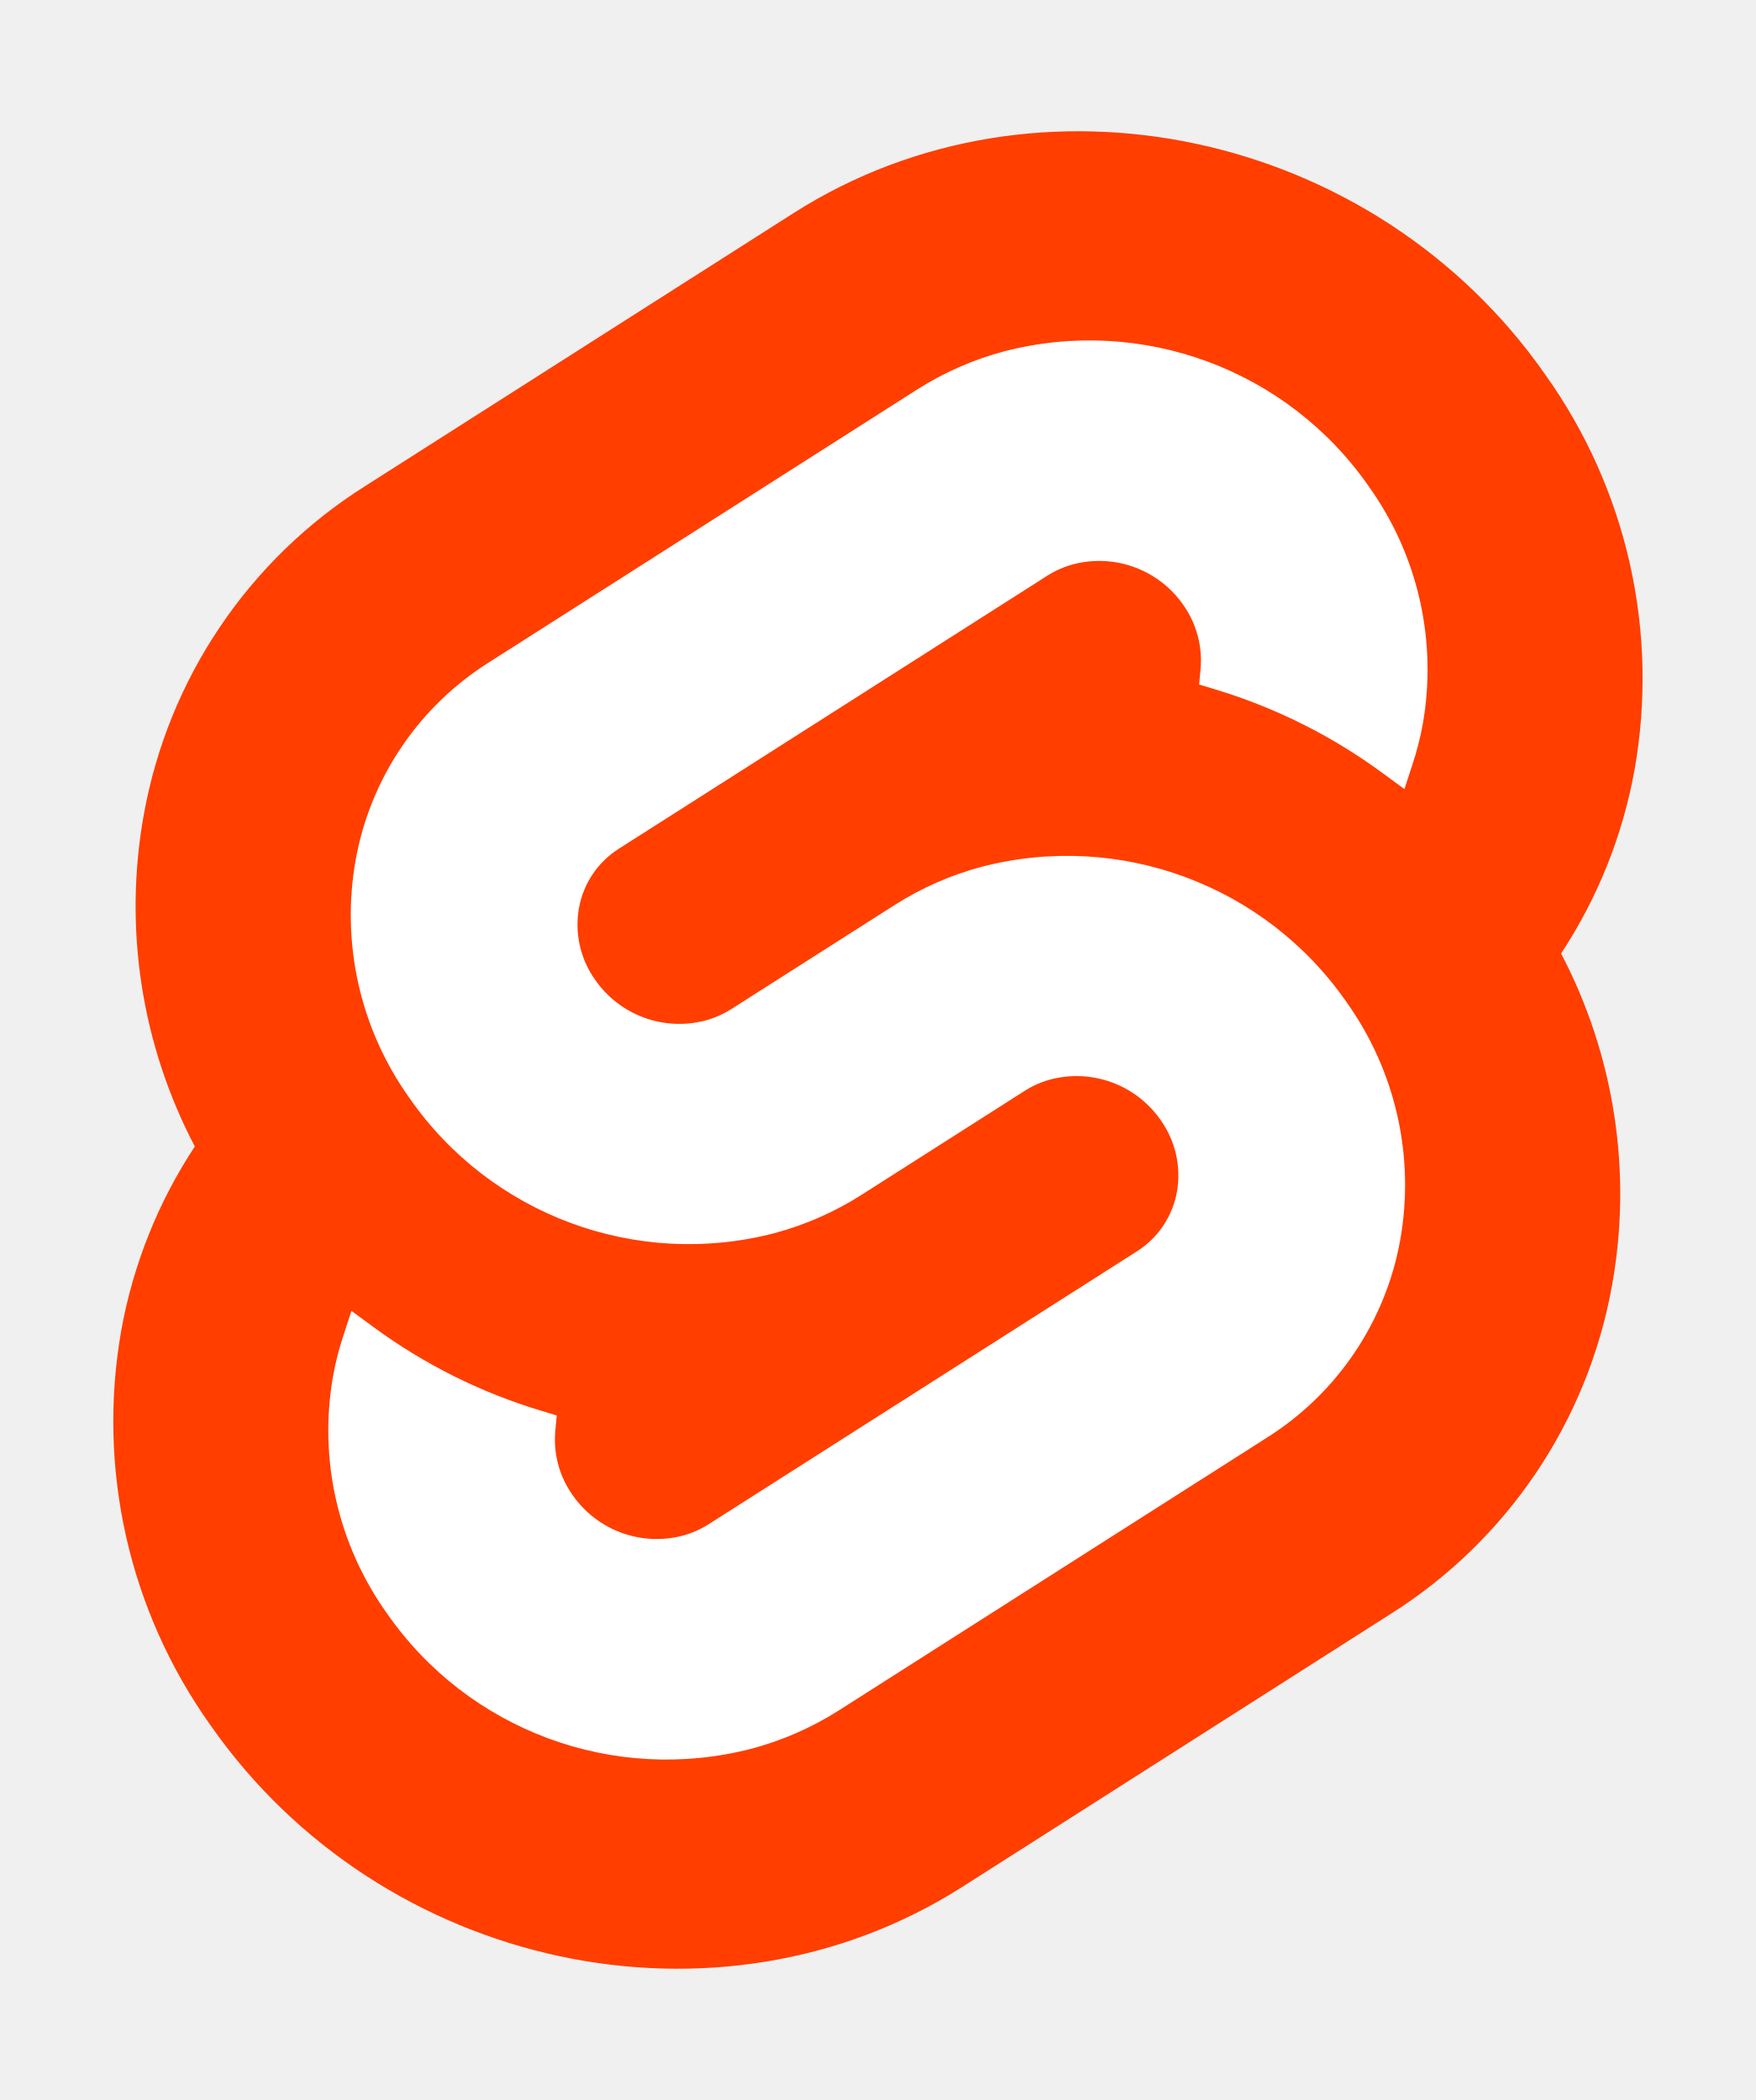
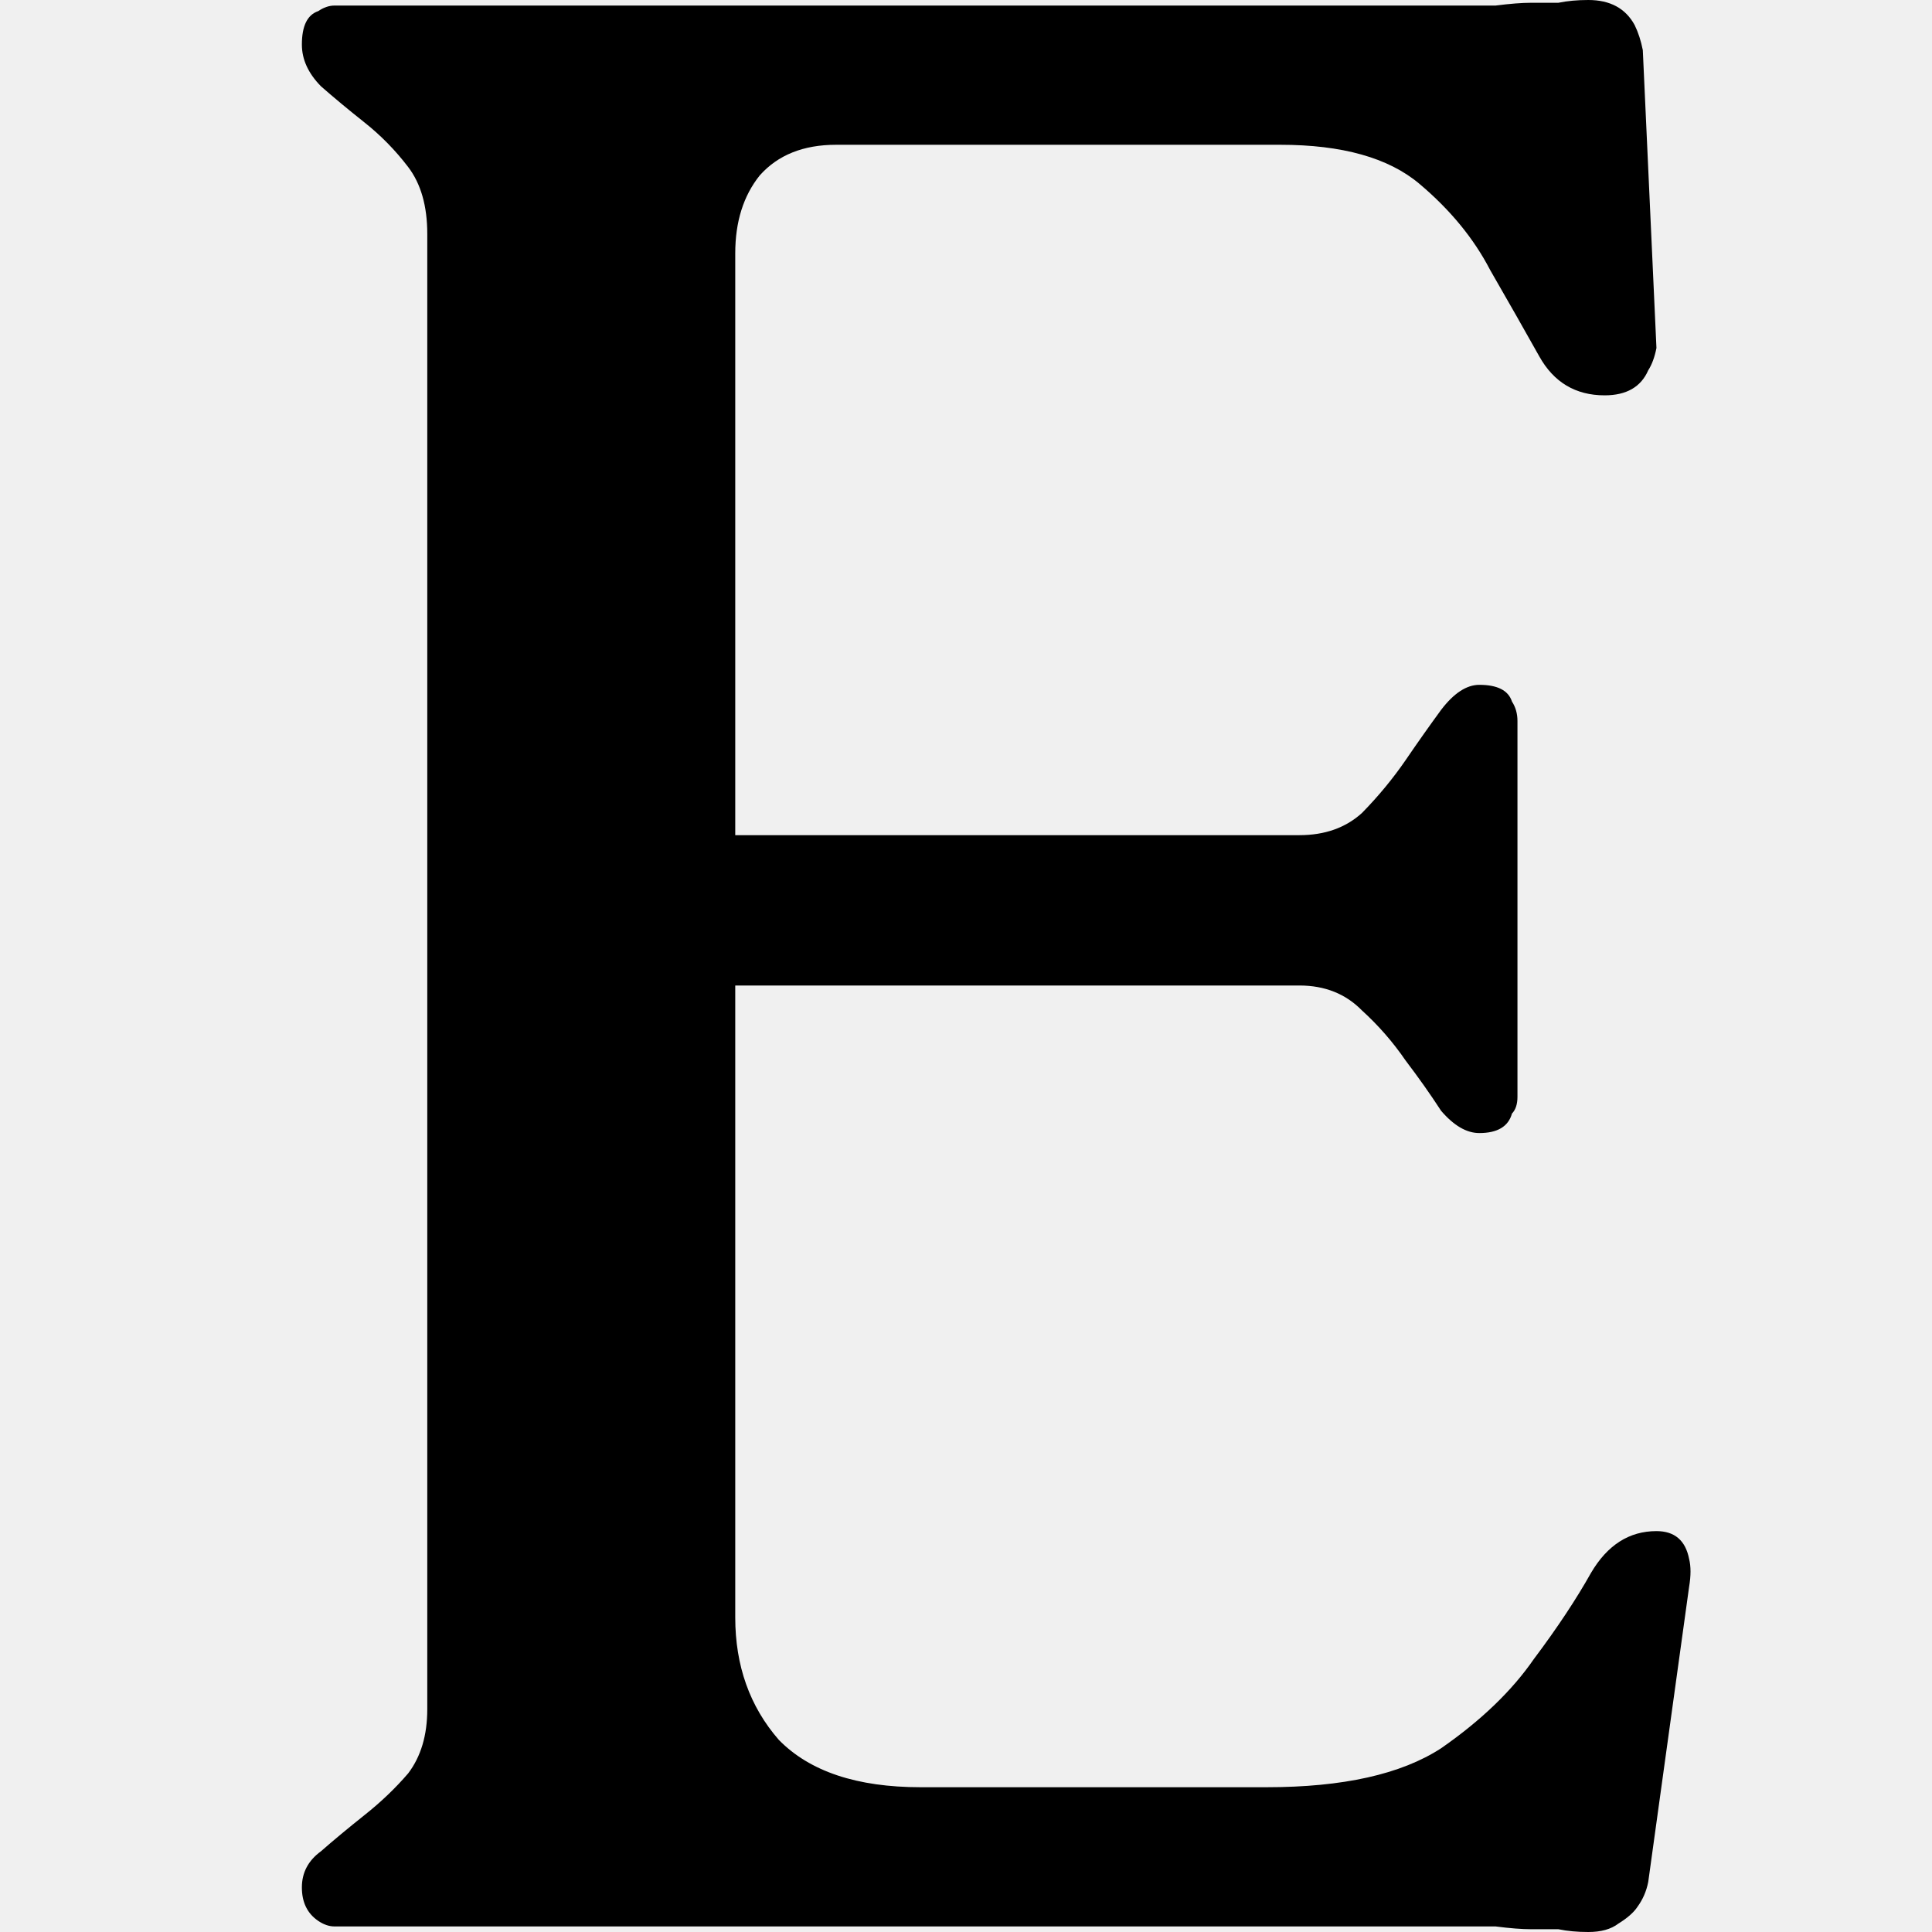
- <svg xmlns="http://www.w3.org/2000/svg" width="107" height="128" viewBox="0 0 107 128">
-   <path d="M94.157 22.819c-10.4-14.885-30.94-19.297-45.792-9.835L22.282 29.608A29.92 29.92 0 0 0 8.764 49.65a31.5 31.5 0 0 0 3.108 20.231 30 30 0 0 0-4.477 11.183 31.9 31.9 0 0 0 5.448 24.116c10.402 14.887 30.942 19.297 45.791 9.835l26.083-16.624A29.92 29.92 0 0 0 98.235 78.35a31.53 31.53 0 0 0-3.105-20.232 30 30 0 0 0 4.474-11.182 31.88 31.88 0 0 0-5.447-24.116" style="fill:#ff3e00" />
-   <path d="M45.817 106.582a20.72 20.72 0 0 1-22.237-8.243 19.17 19.17 0 0 1-3.277-14.503 18 18 0 0 1 .624-2.435l.49-1.498 1.337.981a33.6 33.6 0 0 0 10.203 5.098l.97.294-.09.968a5.85 5.85 0 0 0 1.052 3.878 6.24 6.24 0 0 0 6.695 2.485 5.8 5.8 0 0 0 1.603-.704L69.27 76.28a5.43 5.43 0 0 0 2.45-3.631 5.8 5.8 0 0 0-.987-4.371 6.24 6.24 0 0 0-6.698-2.487 5.7 5.7 0 0 0-1.6.704l-9.953 6.345a19 19 0 0 1-5.296 2.326 20.72 20.72 0 0 1-22.237-8.243 19.17 19.17 0 0 1-3.277-14.502 17.99 17.99 0 0 1 8.13-12.052l26.081-16.623a19 19 0 0 1 5.3-2.329 20.72 20.72 0 0 1 22.237 8.243 19.17 19.17 0 0 1 3.277 14.503 18 18 0 0 1-.624 2.435l-.49 1.498-1.337-.98a33.6 33.6 0 0 0-10.203-5.1l-.97-.294.09-.968a5.86 5.86 0 0 0-1.052-3.878 6.24 6.24 0 0 0-6.696-2.485 5.8 5.8 0 0 0-1.602.704L37.73 51.72a5.42 5.42 0 0 0-2.449 3.63 5.79 5.79 0 0 0 .986 4.372 6.24 6.24 0 0 0 6.698 2.486 5.8 5.8 0 0 0 1.602-.704l9.952-6.342a19 19 0 0 1 5.295-2.328 20.72 20.72 0 0 1 22.237 8.242 19.17 19.17 0 0 1 3.277 14.503 18 18 0 0 1-8.13 12.053l-26.081 16.622a19 19 0 0 1-5.3 2.328" style="fill:#fff" />
+ <svg xmlns="http://www.w3.org/2000/svg" width="32" height="32" viewBox="0 0 32 32" fill="none">
+   <path d="M12.178 16.323V26.79C12.178 27.589 12.418 28.265 12.9 28.818C13.412 29.341 14.194 29.602 15.247 29.602H20.98C22.244 29.602 23.207 29.387 23.869 28.957C24.532 28.496 25.043 28.004 25.404 27.481C25.796 26.959 26.111 26.482 26.352 26.052C26.623 25.591 26.984 25.36 27.436 25.36C27.737 25.36 27.917 25.514 27.977 25.821C28.008 25.944 28.008 26.098 27.977 26.282L27.3 31.17C27.27 31.324 27.21 31.462 27.12 31.585C27.059 31.677 26.954 31.769 26.804 31.862C26.683 31.954 26.518 32 26.307 32C26.127 32 25.961 31.985 25.811 31.954C25.66 31.954 25.51 31.954 25.359 31.954C25.209 31.954 25.013 31.939 24.772 31.908C24.562 31.908 24.291 31.908 23.96 31.908H5.542C5.451 31.908 5.361 31.877 5.271 31.816C5.09 31.693 5 31.508 5 31.262C5 31.016 5.105 30.817 5.316 30.663C5.527 30.478 5.767 30.279 6.038 30.063C6.309 29.848 6.55 29.618 6.761 29.372C6.971 29.095 7.077 28.742 7.077 28.311V3.873C7.077 3.412 6.971 3.043 6.761 2.767C6.55 2.49 6.309 2.244 6.038 2.029C5.767 1.814 5.527 1.614 5.316 1.429C5.105 1.214 5 0.984 5 0.738C5 0.43 5.09 0.246 5.271 0.184C5.361 0.123 5.451 0.092 5.542 0.092H23.96C24.291 0.092 24.562 0.092 24.772 0.092C25.013 0.061 25.209 0.046 25.359 0.046C25.51 0.046 25.66 0.046 25.811 0.046C25.961 0.015 26.127 0 26.307 0C26.668 0 26.924 0.138 27.075 0.415C27.135 0.538 27.18 0.676 27.21 0.83L27.436 5.764C27.406 5.917 27.36 6.04 27.3 6.133C27.18 6.409 26.939 6.548 26.578 6.548C26.096 6.548 25.735 6.332 25.495 5.902C25.254 5.472 24.983 4.995 24.682 4.473C24.411 3.95 24.02 3.474 23.508 3.043C22.997 2.613 22.229 2.398 21.206 2.398H13.848C13.306 2.398 12.885 2.567 12.584 2.905C12.313 3.243 12.178 3.673 12.178 4.196V13.833H21.522C21.943 13.833 22.29 13.71 22.56 13.464C22.831 13.187 23.072 12.895 23.283 12.588C23.493 12.28 23.689 12.004 23.869 11.758C24.08 11.481 24.291 11.343 24.502 11.343C24.802 11.343 24.983 11.435 25.043 11.62C25.103 11.712 25.134 11.819 25.134 11.942V18.167C25.134 18.29 25.103 18.382 25.043 18.444C24.983 18.659 24.802 18.767 24.502 18.767C24.291 18.767 24.08 18.644 23.869 18.398C23.689 18.121 23.493 17.844 23.283 17.568C23.072 17.26 22.831 16.984 22.56 16.738C22.29 16.461 21.943 16.323 21.522 16.323H12.178Z" fill="black" />
</svg>
